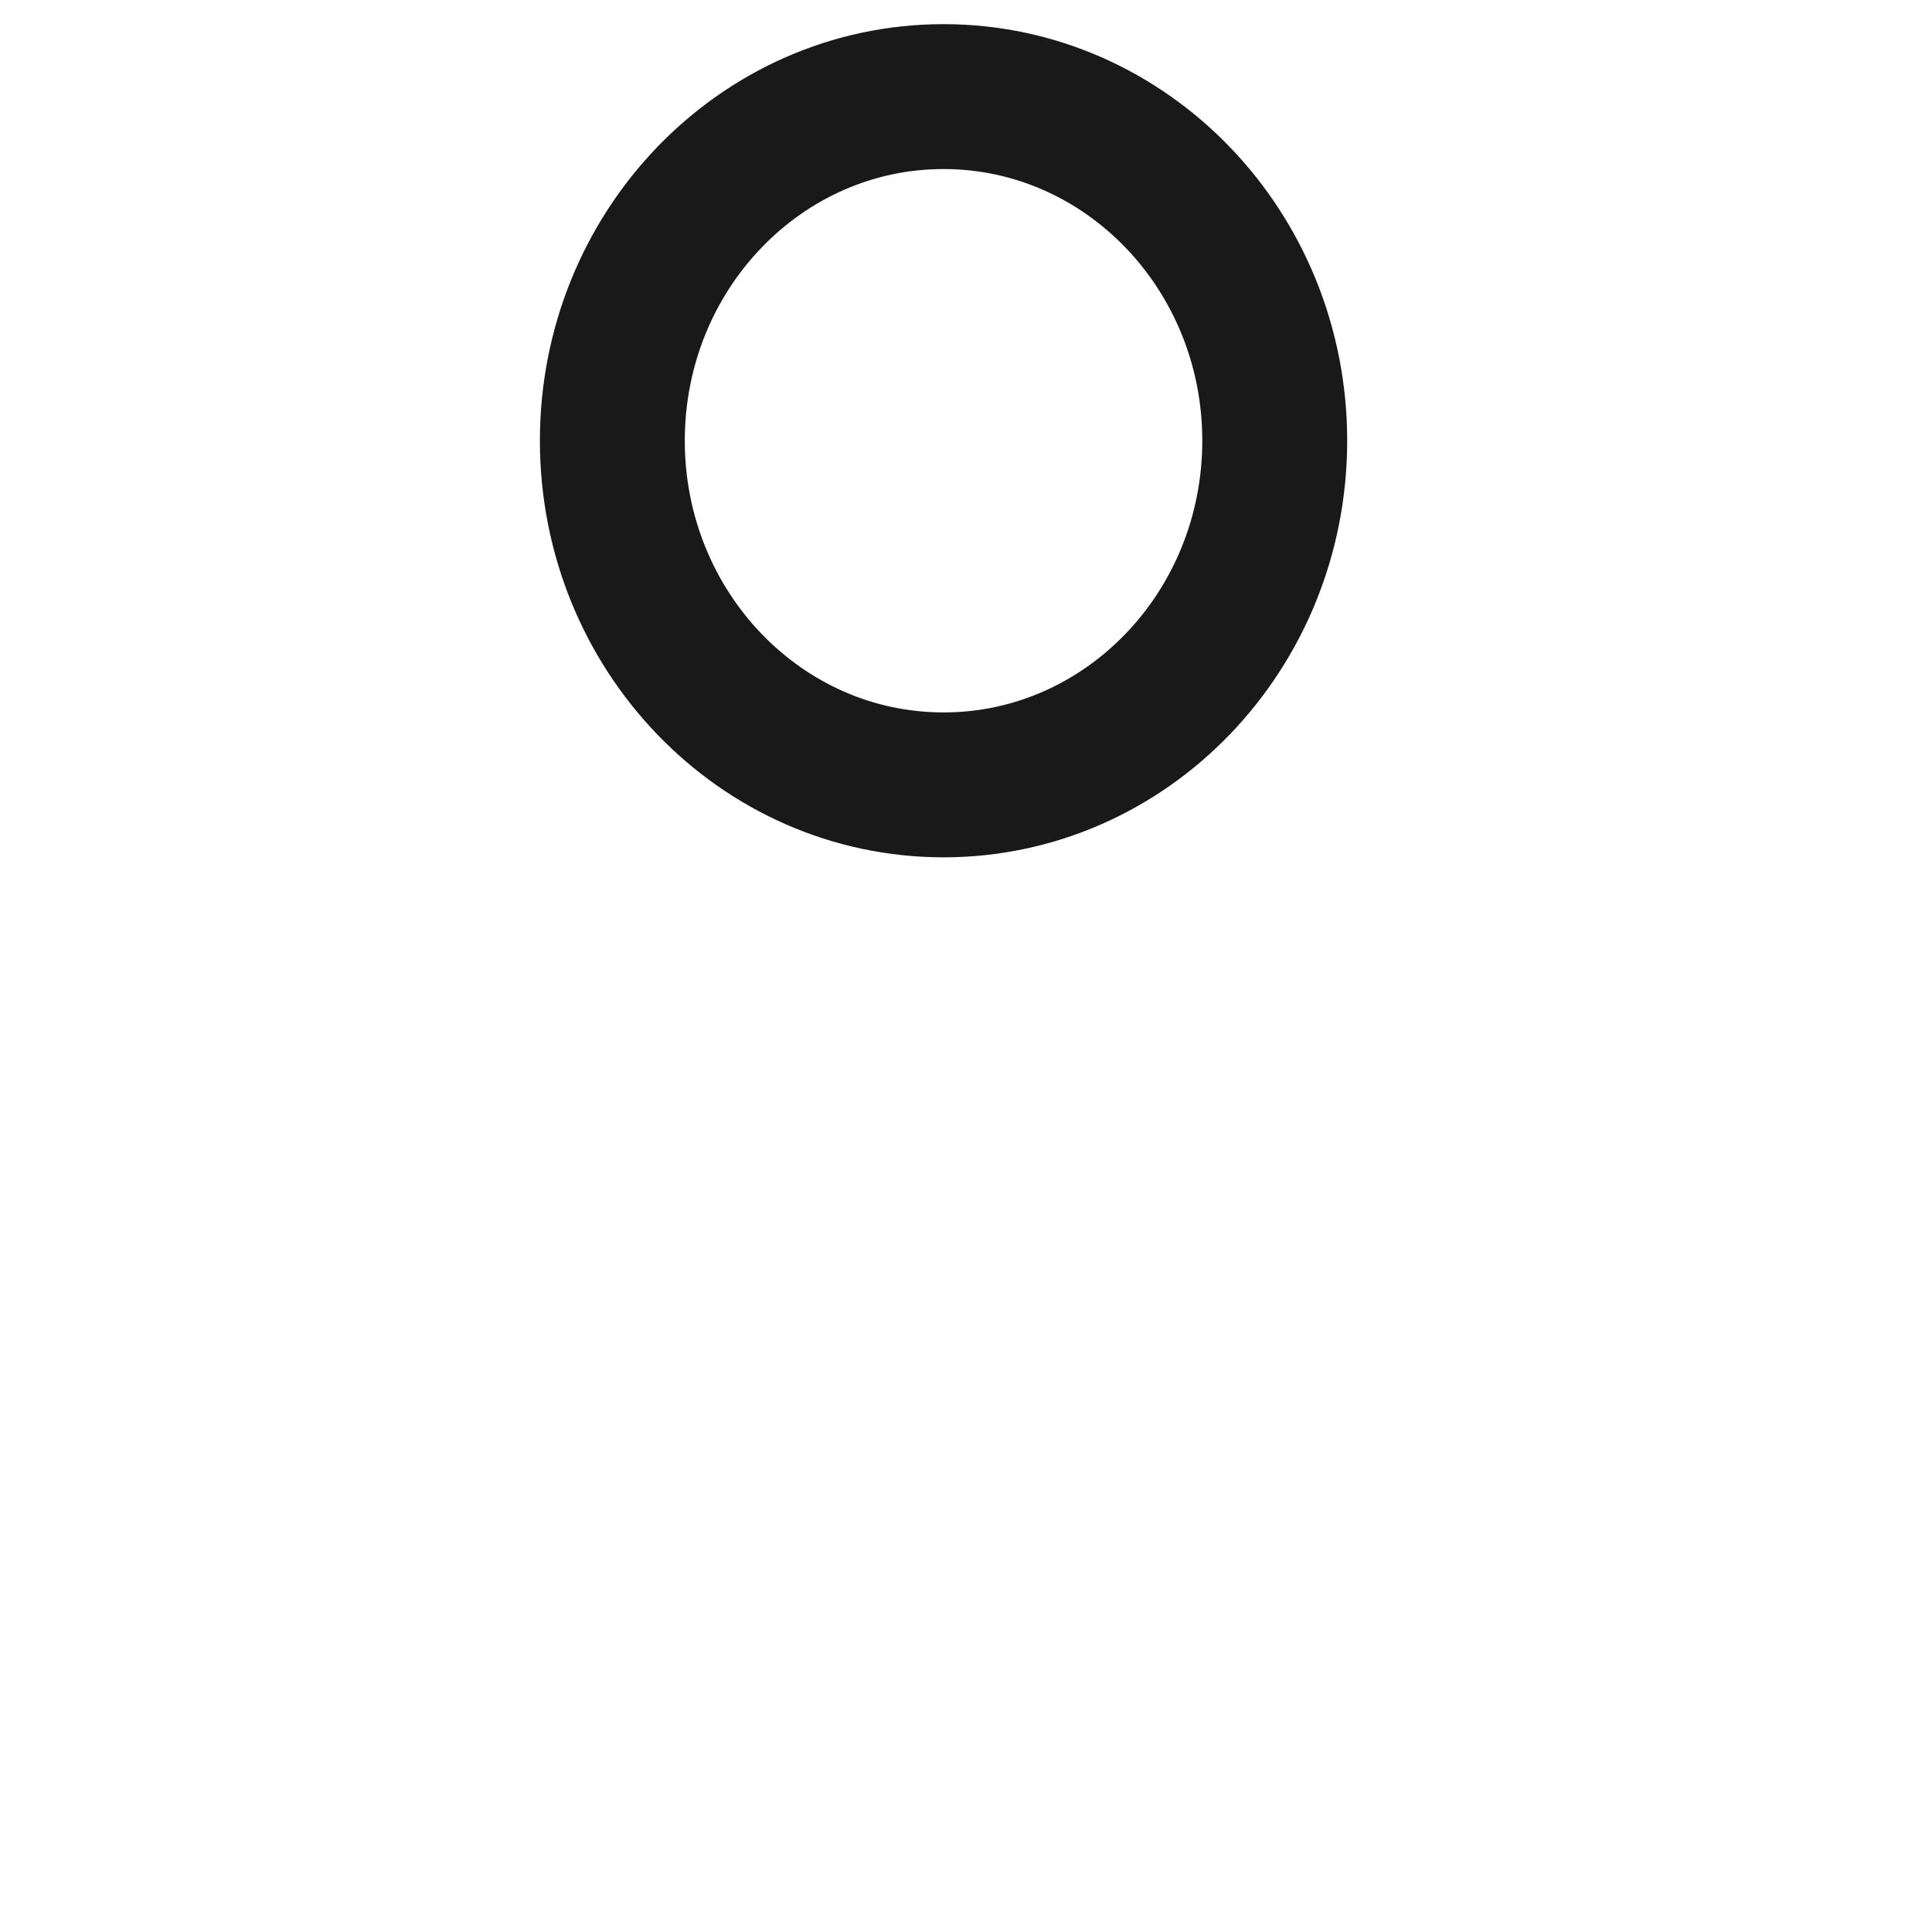
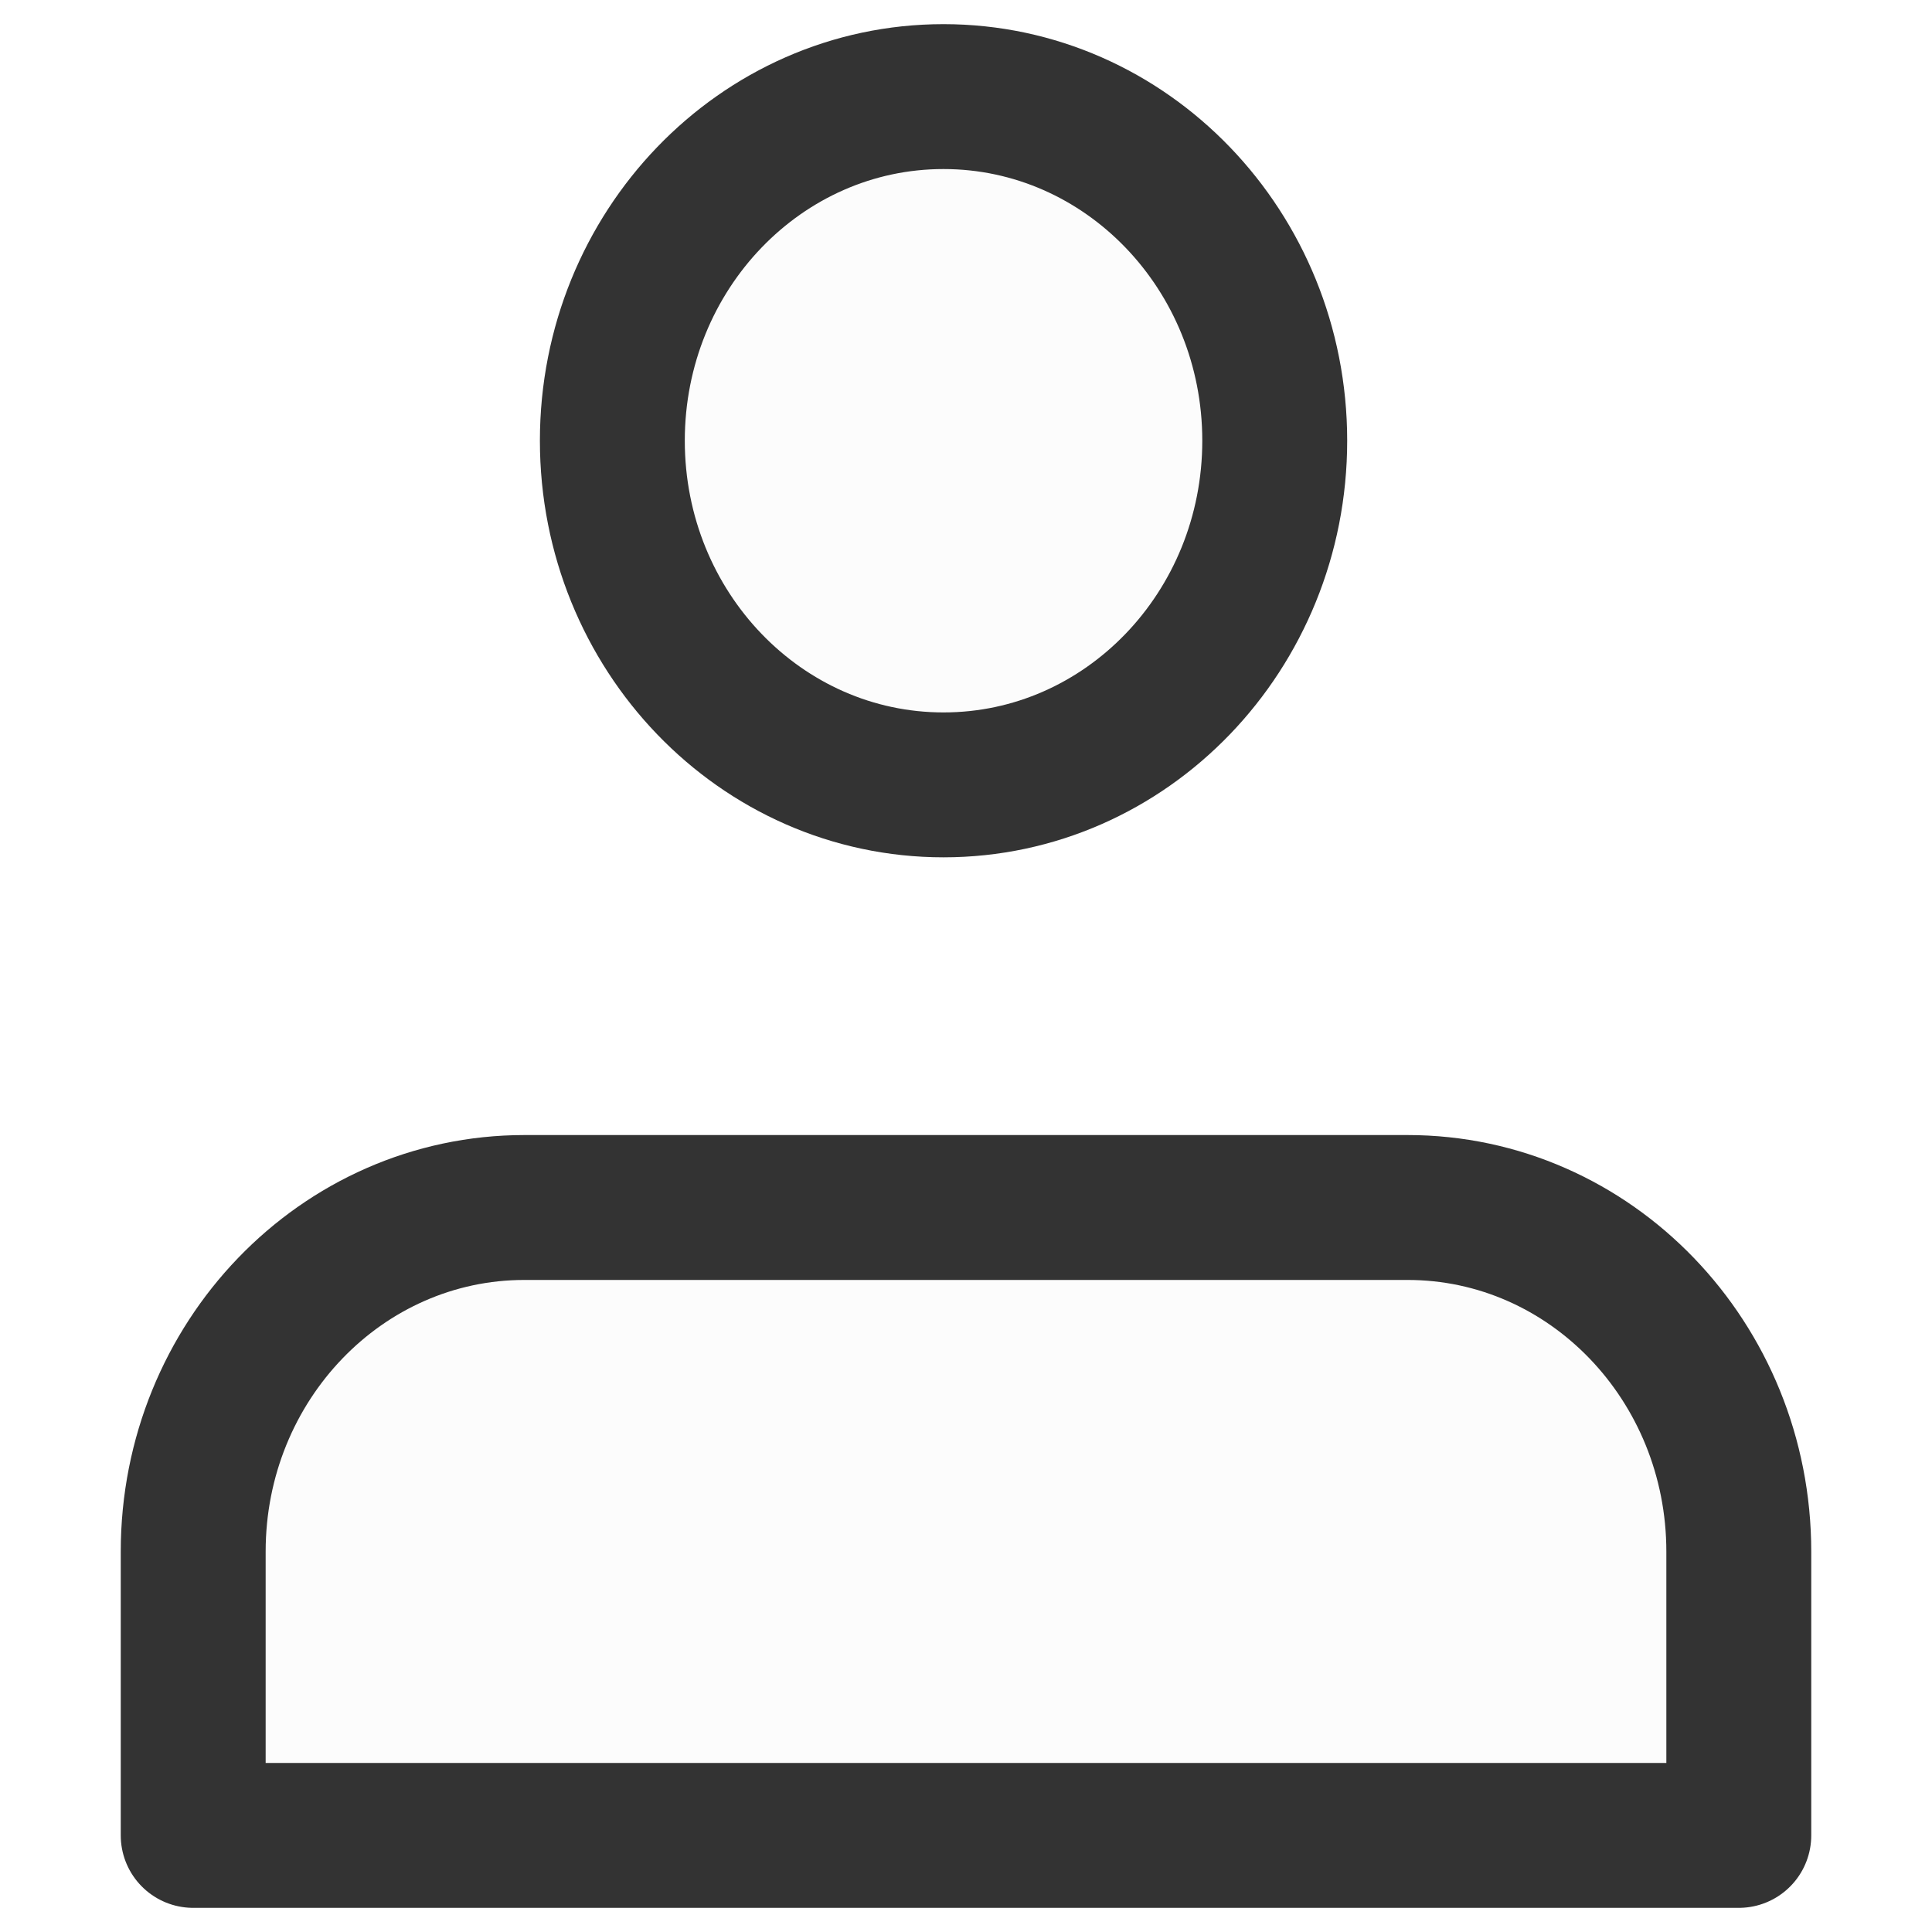
<svg xmlns="http://www.w3.org/2000/svg" width="20" height="20" viewBox="0 0 20 20" fill="none">
-   <path d="M13.196 4.562C13.196 6.53 11.661 8.125 9.767 8.125C7.874 8.125 6.339 6.53 6.339 4.562C6.339 2.595 7.874 1 9.767 1C11.661 1 13.196 2.595 13.196 4.562Z" stroke="#191919" stroke-width="1.5" stroke-linecap="round" stroke-linejoin="round" />
+   <path d="M5.429 12.5H14.571C16.465 12.5 18 14.095 18 16.063L18 19H2L2 16.062C2 14.095 3.535 12.5 5.429 12.5Z" fill="#FCFCFC" />
+   <path d="M13.196 4.562C13.196 6.53 11.661 8.125 9.767 8.125C7.874 8.125 6.339 6.53 6.339 4.562C6.339 2.595 7.874 1 9.767 1C11.661 1 13.196 2.595 13.196 4.562Z" fill="#FCFCFC" />
+   <path d="M5.429 12.5H14.571C16.465 12.5 18 14.095 18 16.063L18 19H2L2 16.062C2 14.095 3.535 12.5 5.429 12.5Z" stroke="#333333" stroke-width="1.5" stroke-linecap="round" stroke-linejoin="round" />
+   <path d="M13.196 4.562C13.196 6.53 11.661 8.125 9.767 8.125C7.874 8.125 6.339 6.53 6.339 4.562C6.339 2.595 7.874 1 9.767 1C11.661 1 13.196 2.595 13.196 4.562Z" stroke="#333333" stroke-width="1.5" stroke-linecap="round" stroke-linejoin="round" />
</svg>
